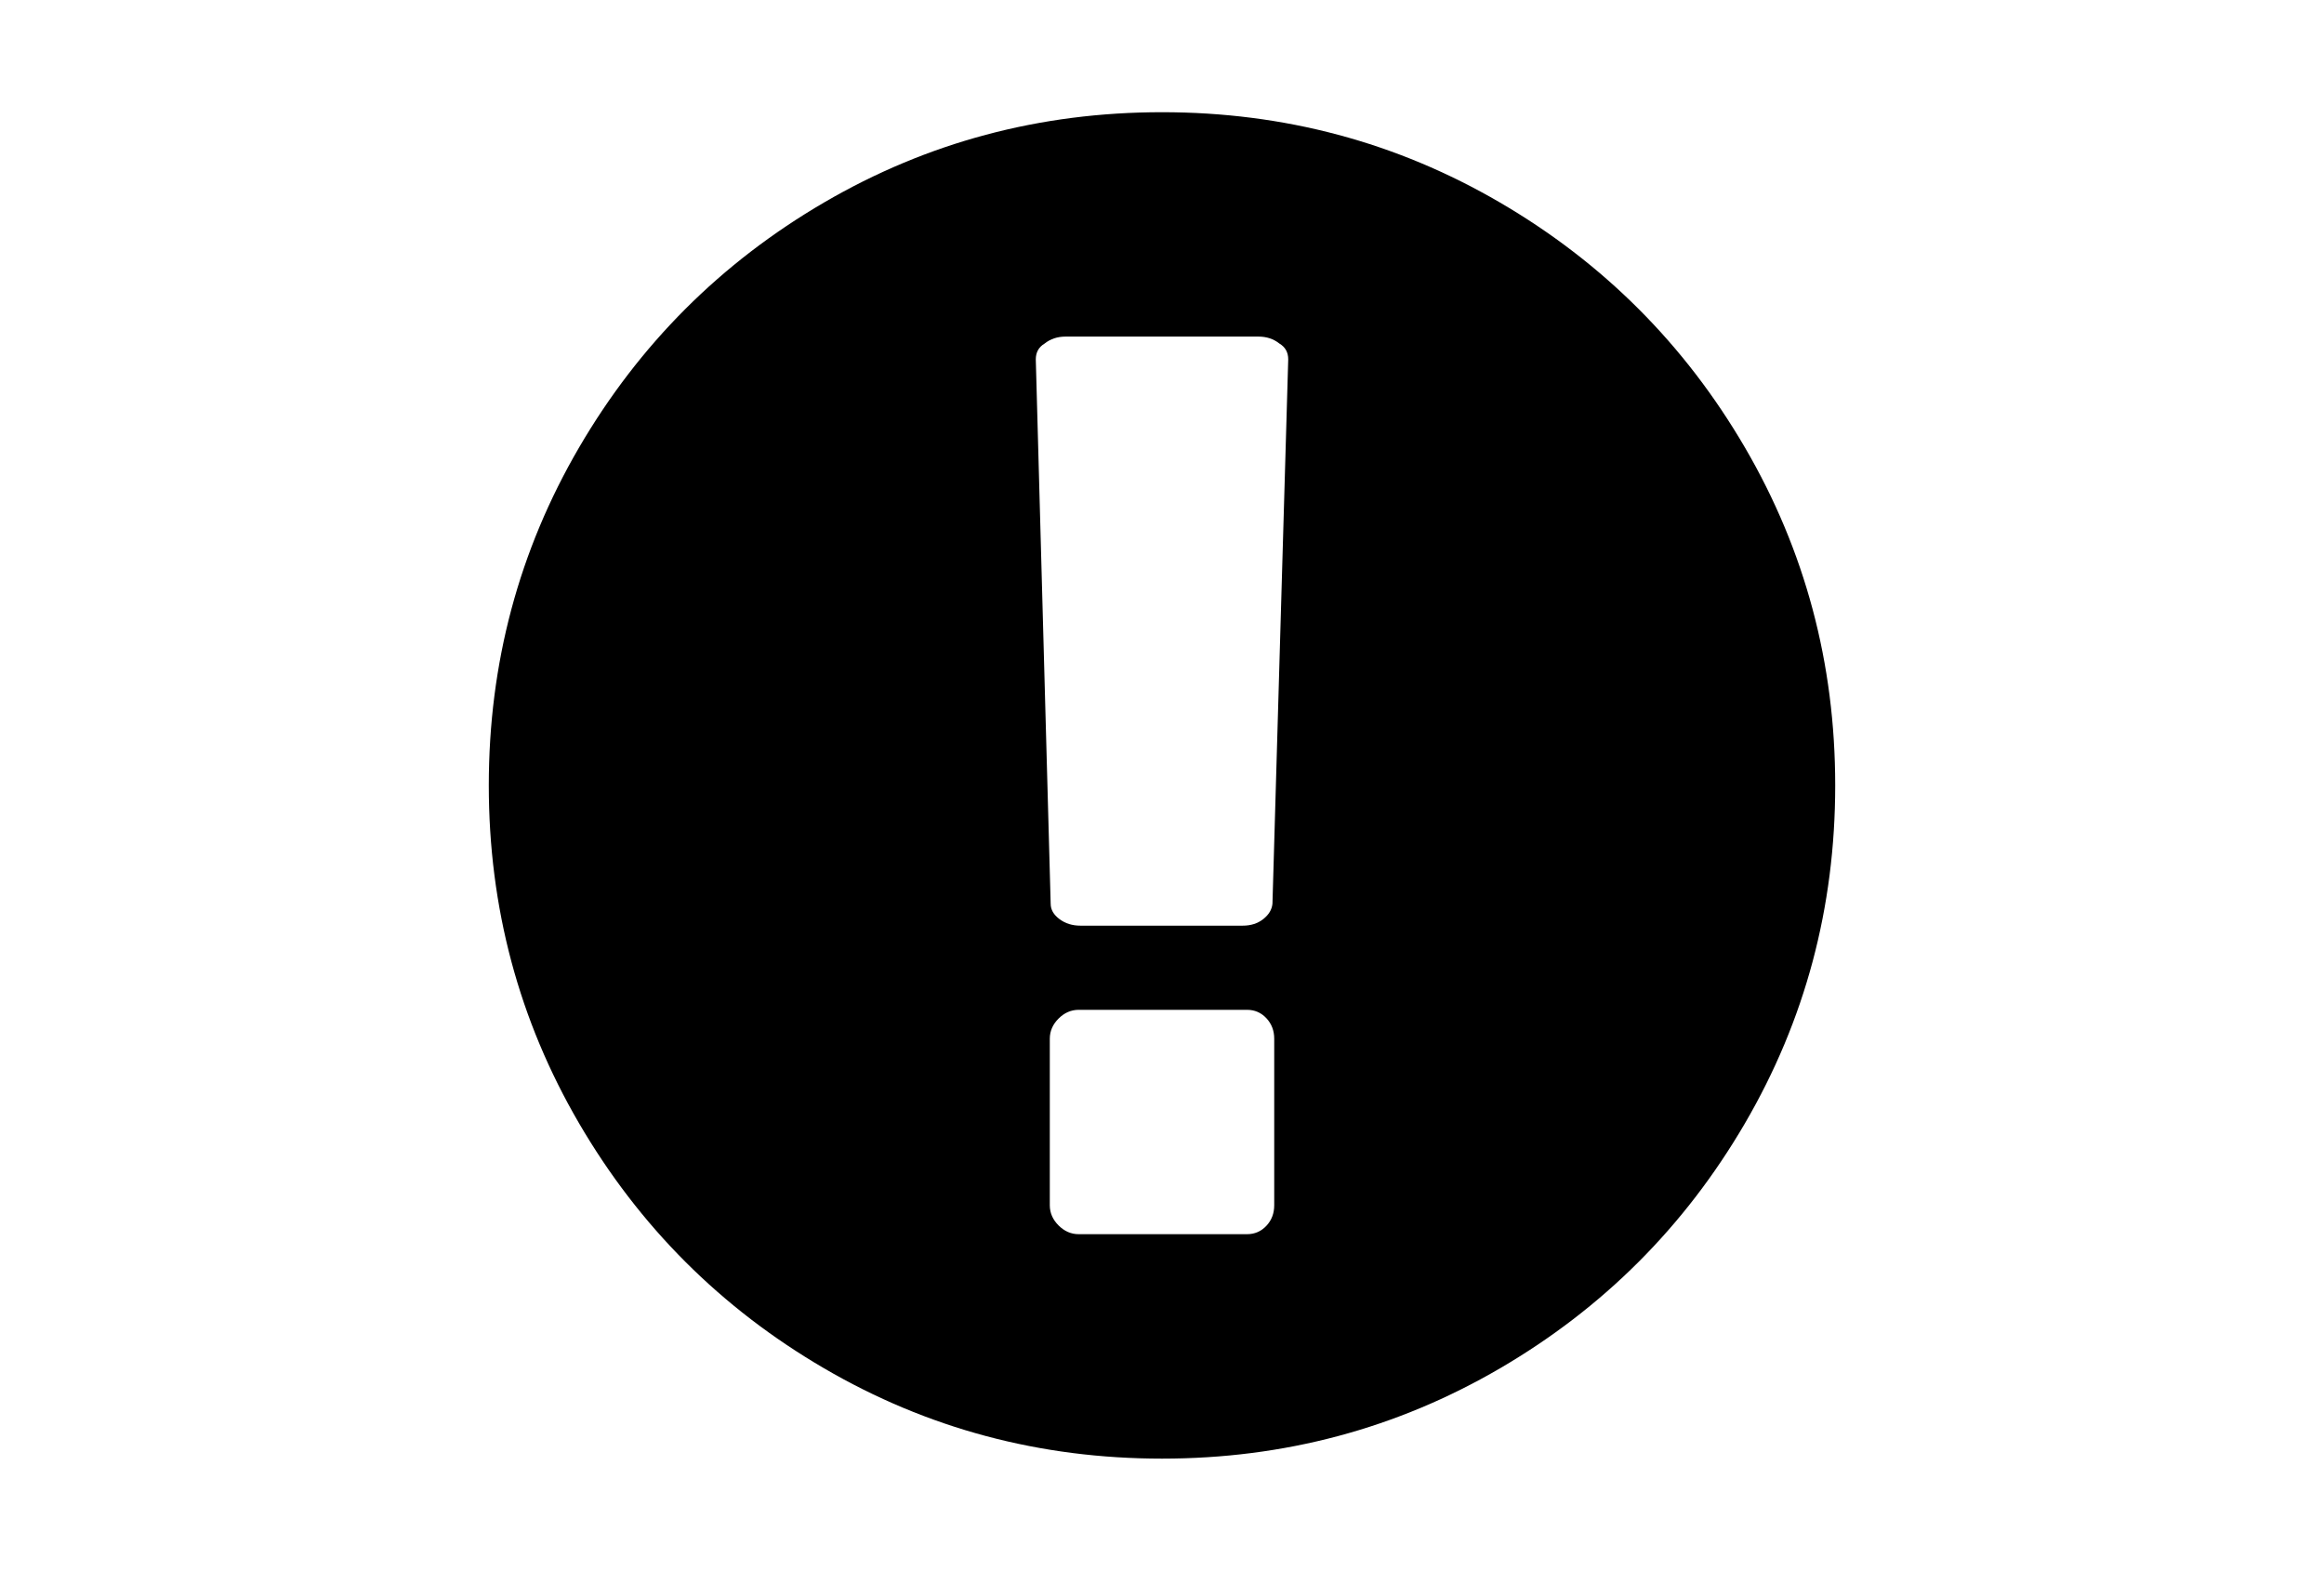
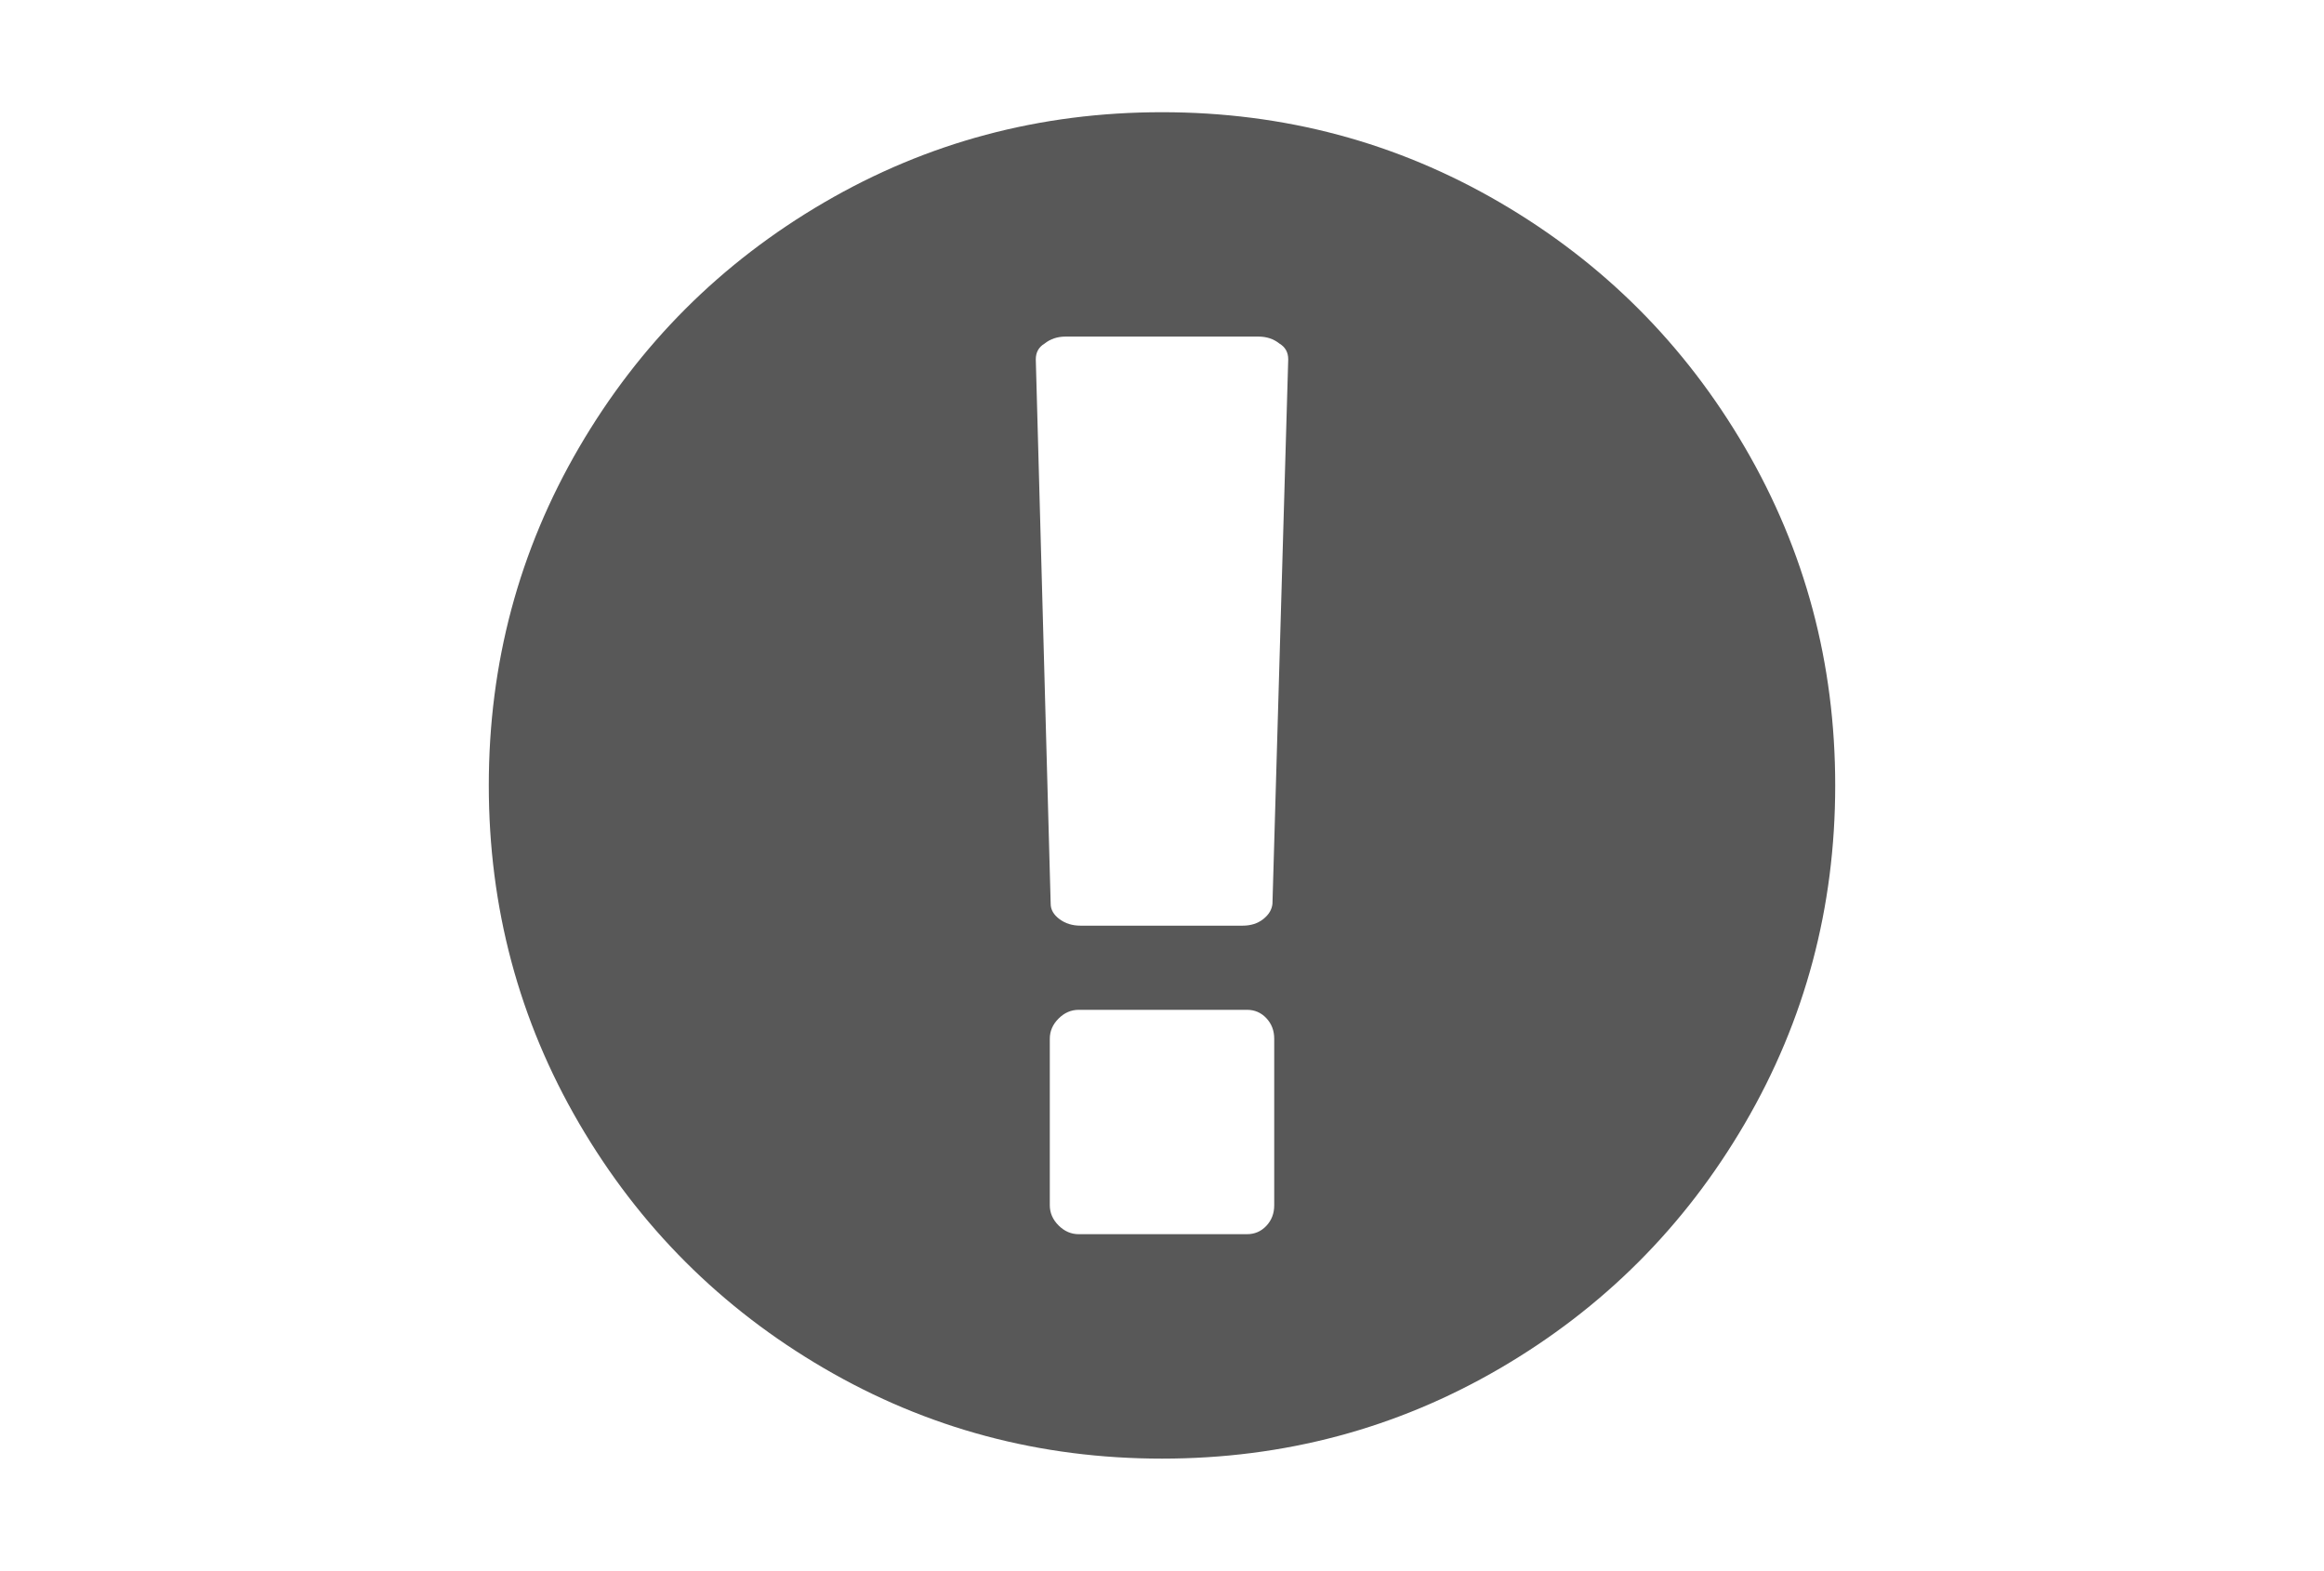
- <svg xmlns="http://www.w3.org/2000/svg" width="216" height="146" viewBox="0 0 216 146">
-   <path d="M162.18 41.592c-5.595-9.586-13.185-17.176-22.77-22.77-9.59-5.596-20.056-8.393-31.41-8.393-11.35 0-21.82 2.796-31.407 8.39-9.587 5.595-17.177 13.185-22.772 22.772C48.226 51.18 45.43 61.65 45.43 73c0 11.35 2.798 21.82 8.392 31.408 5.595 9.584 13.185 17.176 22.772 22.77 9.587 5.596 20.056 8.393 31.408 8.393s21.822-2.796 31.408-8.39c9.586-5.595 17.176-13.186 22.77-22.772C167.774 94.82 170.57 84.35 170.57 73c0-11.35-2.797-21.822-8.39-31.408zm-43.75 70.433c0 .76-.246 1.398-.734 1.914s-1.086.772-1.793.772H100.26c-.706 0-1.33-.27-1.874-.814-.543-.543-.814-1.168-.814-1.873v-15.48c0-.705.27-1.33.814-1.873.543-.543 1.168-.814 1.874-.814h15.643c.707 0 1.306.258 1.793.773.488.52.734 1.155.734 1.916v15.48zM118.266 84c-.055.542-.34 1.018-.854 1.425-.517.407-1.154.61-1.914.61h-15.073c-.76 0-1.413-.203-1.956-.61-.544-.407-.816-.883-.816-1.426L96.27 33.403c0-.653.27-1.14.813-1.467.544-.434 1.196-.652 1.956-.652h17.925c.76 0 1.412.217 1.955.652.543.326.813.815.813 1.467L118.266 84z" />
+ <svg xmlns="http://www.w3.org/2000/svg" id="Capa_1" width="216" height="146" viewBox="0 0 216 146">
+   <style>.st0{fill:#585858;}</style>
+   <path class="st0" d="M162.18 41.592c-5.595-9.586-13.185-17.176-22.77-22.77-9.59-5.596-20.056-8.393-31.41-8.393-11.35 0-21.82 2.796-31.407 8.39-9.587 5.595-17.177 13.185-22.772 22.772C48.226 51.18 45.43 61.65 45.43 73c0 11.35 2.798 21.82 8.392 31.408 5.595 9.584 13.185 17.176 22.772 22.77 9.587 5.596 20.056 8.393 31.408 8.393s21.822-2.796 31.408-8.39c9.586-5.595 17.176-13.186 22.77-22.772C167.774 94.82 170.57 84.35 170.57 73c0-11.35-2.797-21.822-8.39-31.408zm-43.75 70.433c0 .76-.246 1.398-.734 1.914s-1.086.772-1.793.772H100.26c-.706 0-1.33-.27-1.874-.814-.543-.543-.814-1.168-.814-1.873v-15.48c0-.705.27-1.33.814-1.873.543-.543 1.168-.814 1.874-.814h15.643c.707 0 1.306.258 1.793.773.488.52.734 1.155.734 1.916v15.48zM118.266 84c-.055.542-.34 1.018-.854 1.425-.517.407-1.154.61-1.914.61h-15.073c-.76 0-1.413-.203-1.956-.61-.544-.407-.816-.883-.816-1.426L96.27 33.403c0-.653.27-1.14.813-1.467.544-.434 1.196-.652 1.956-.652h17.925c.76 0 1.412.217 1.955.652.543.326.813.815.813 1.467L118.266 84z" />
</svg>
